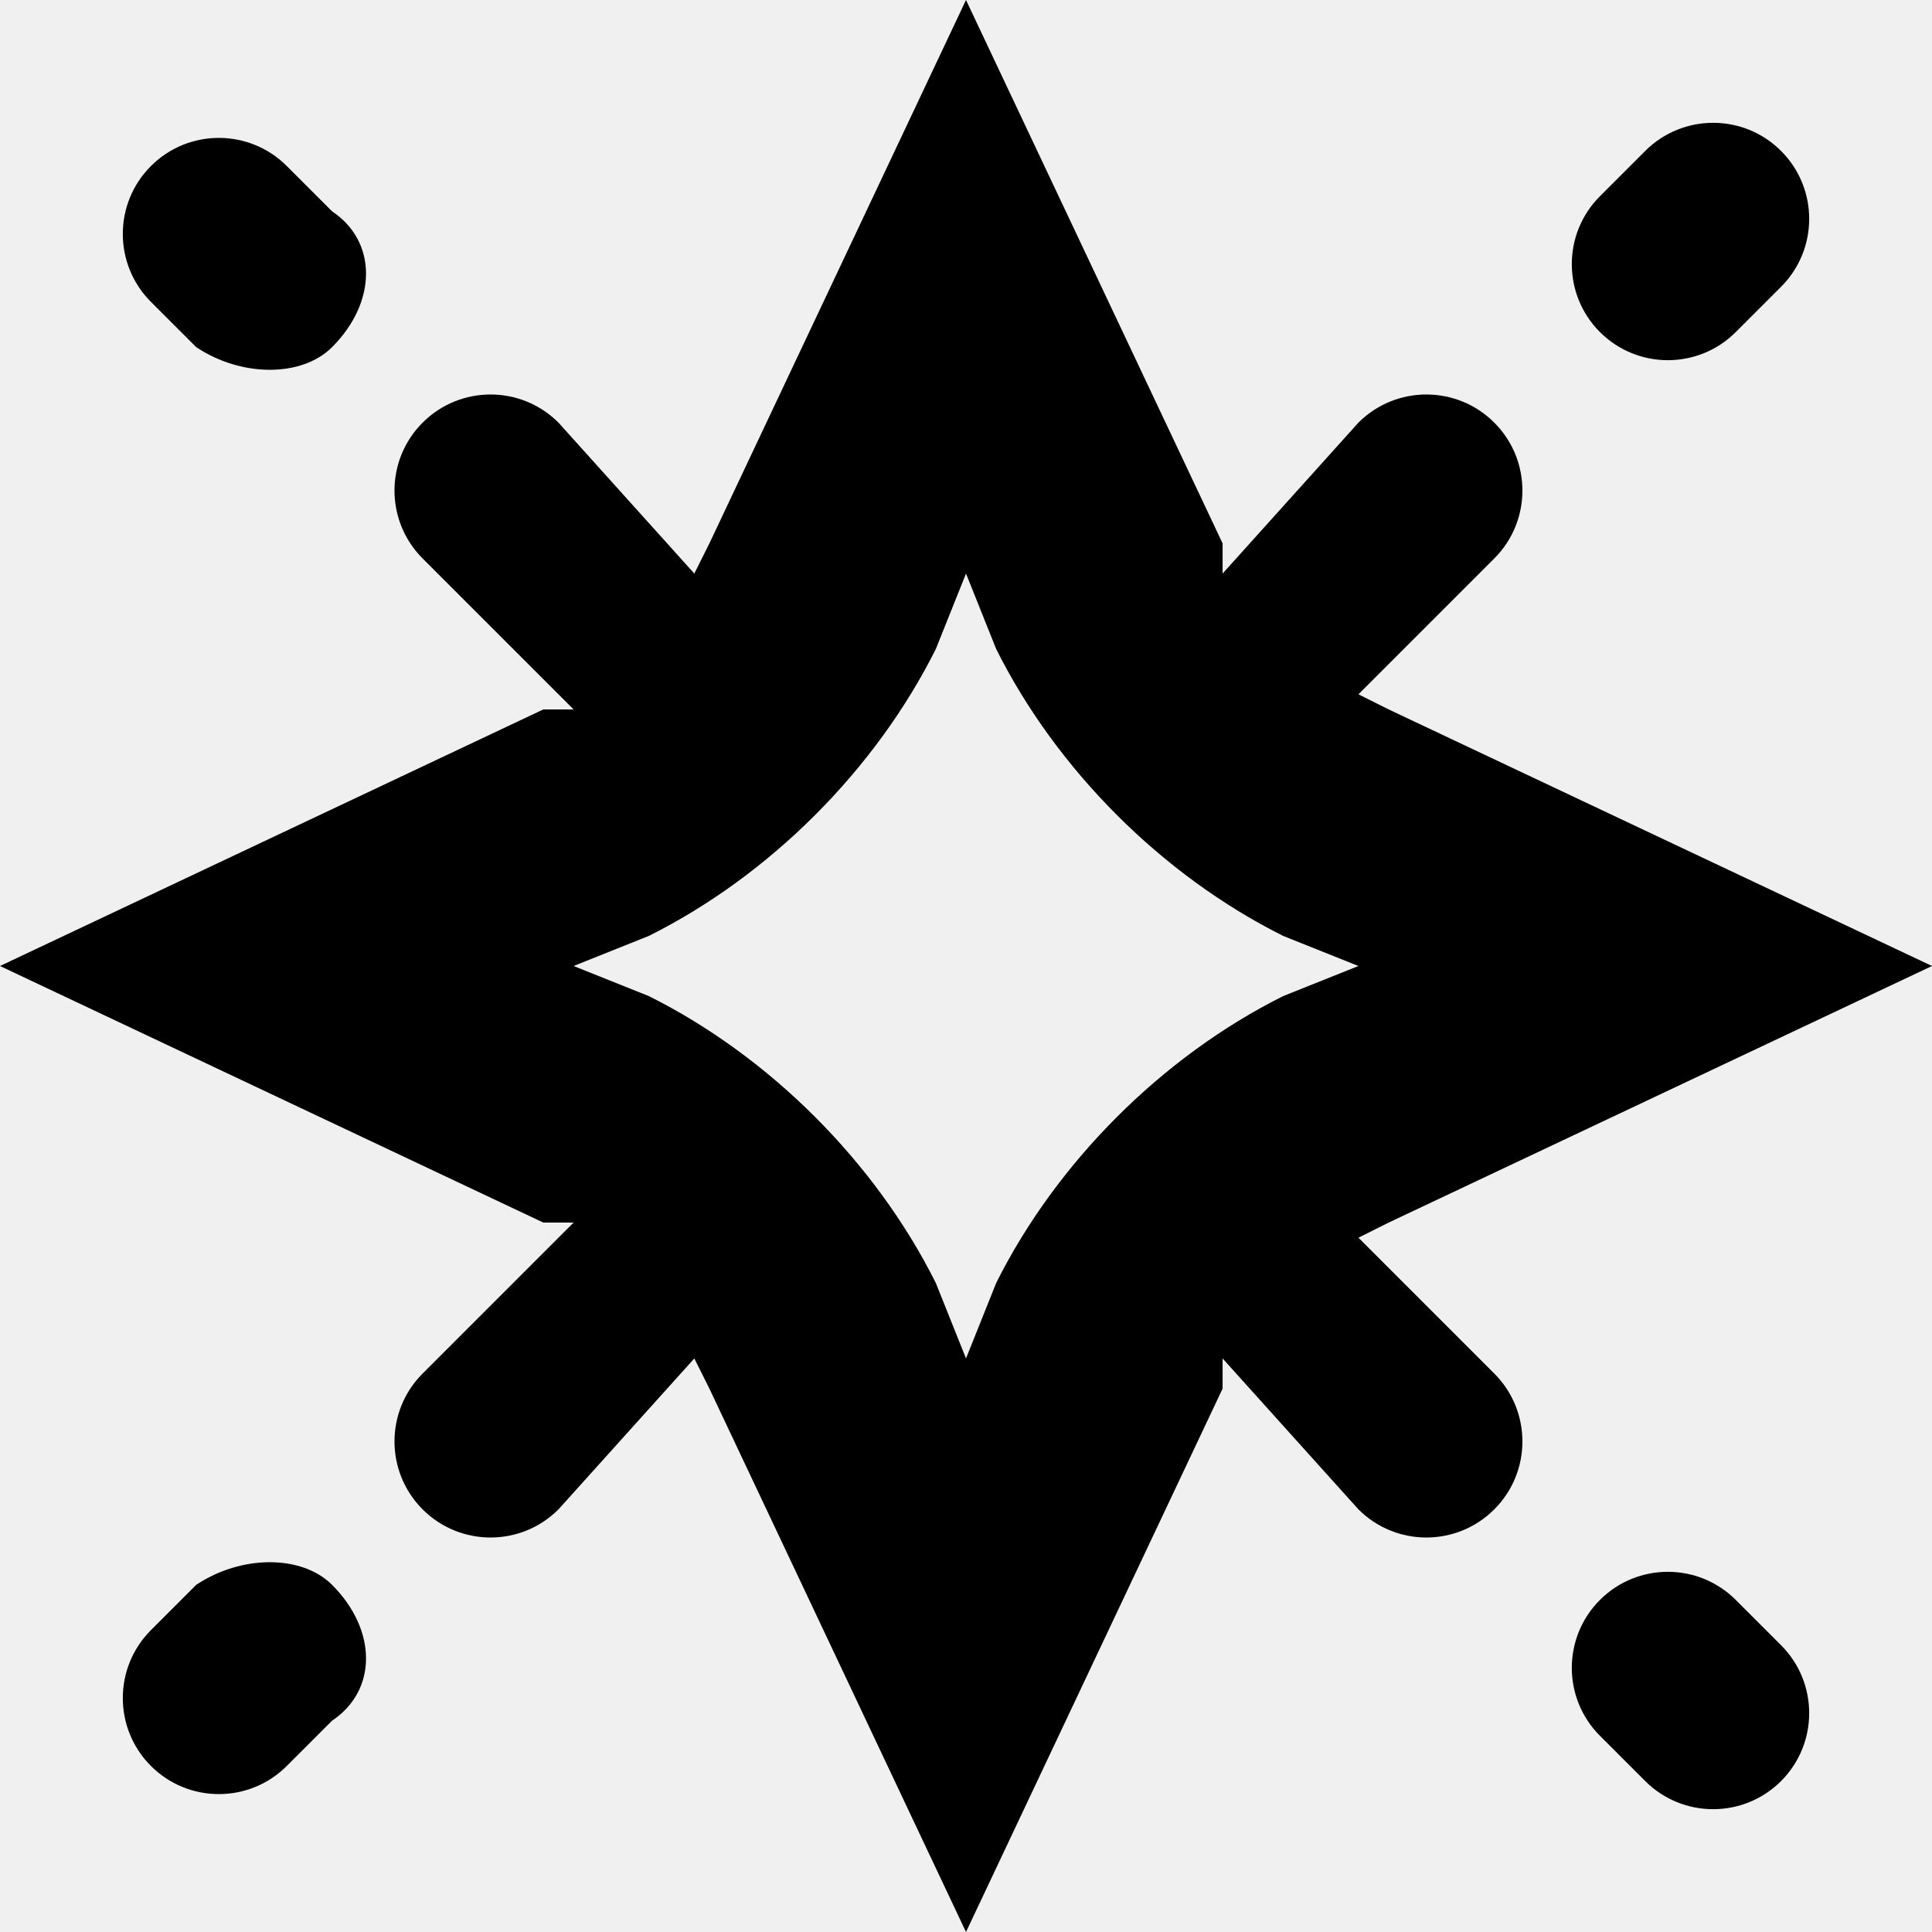
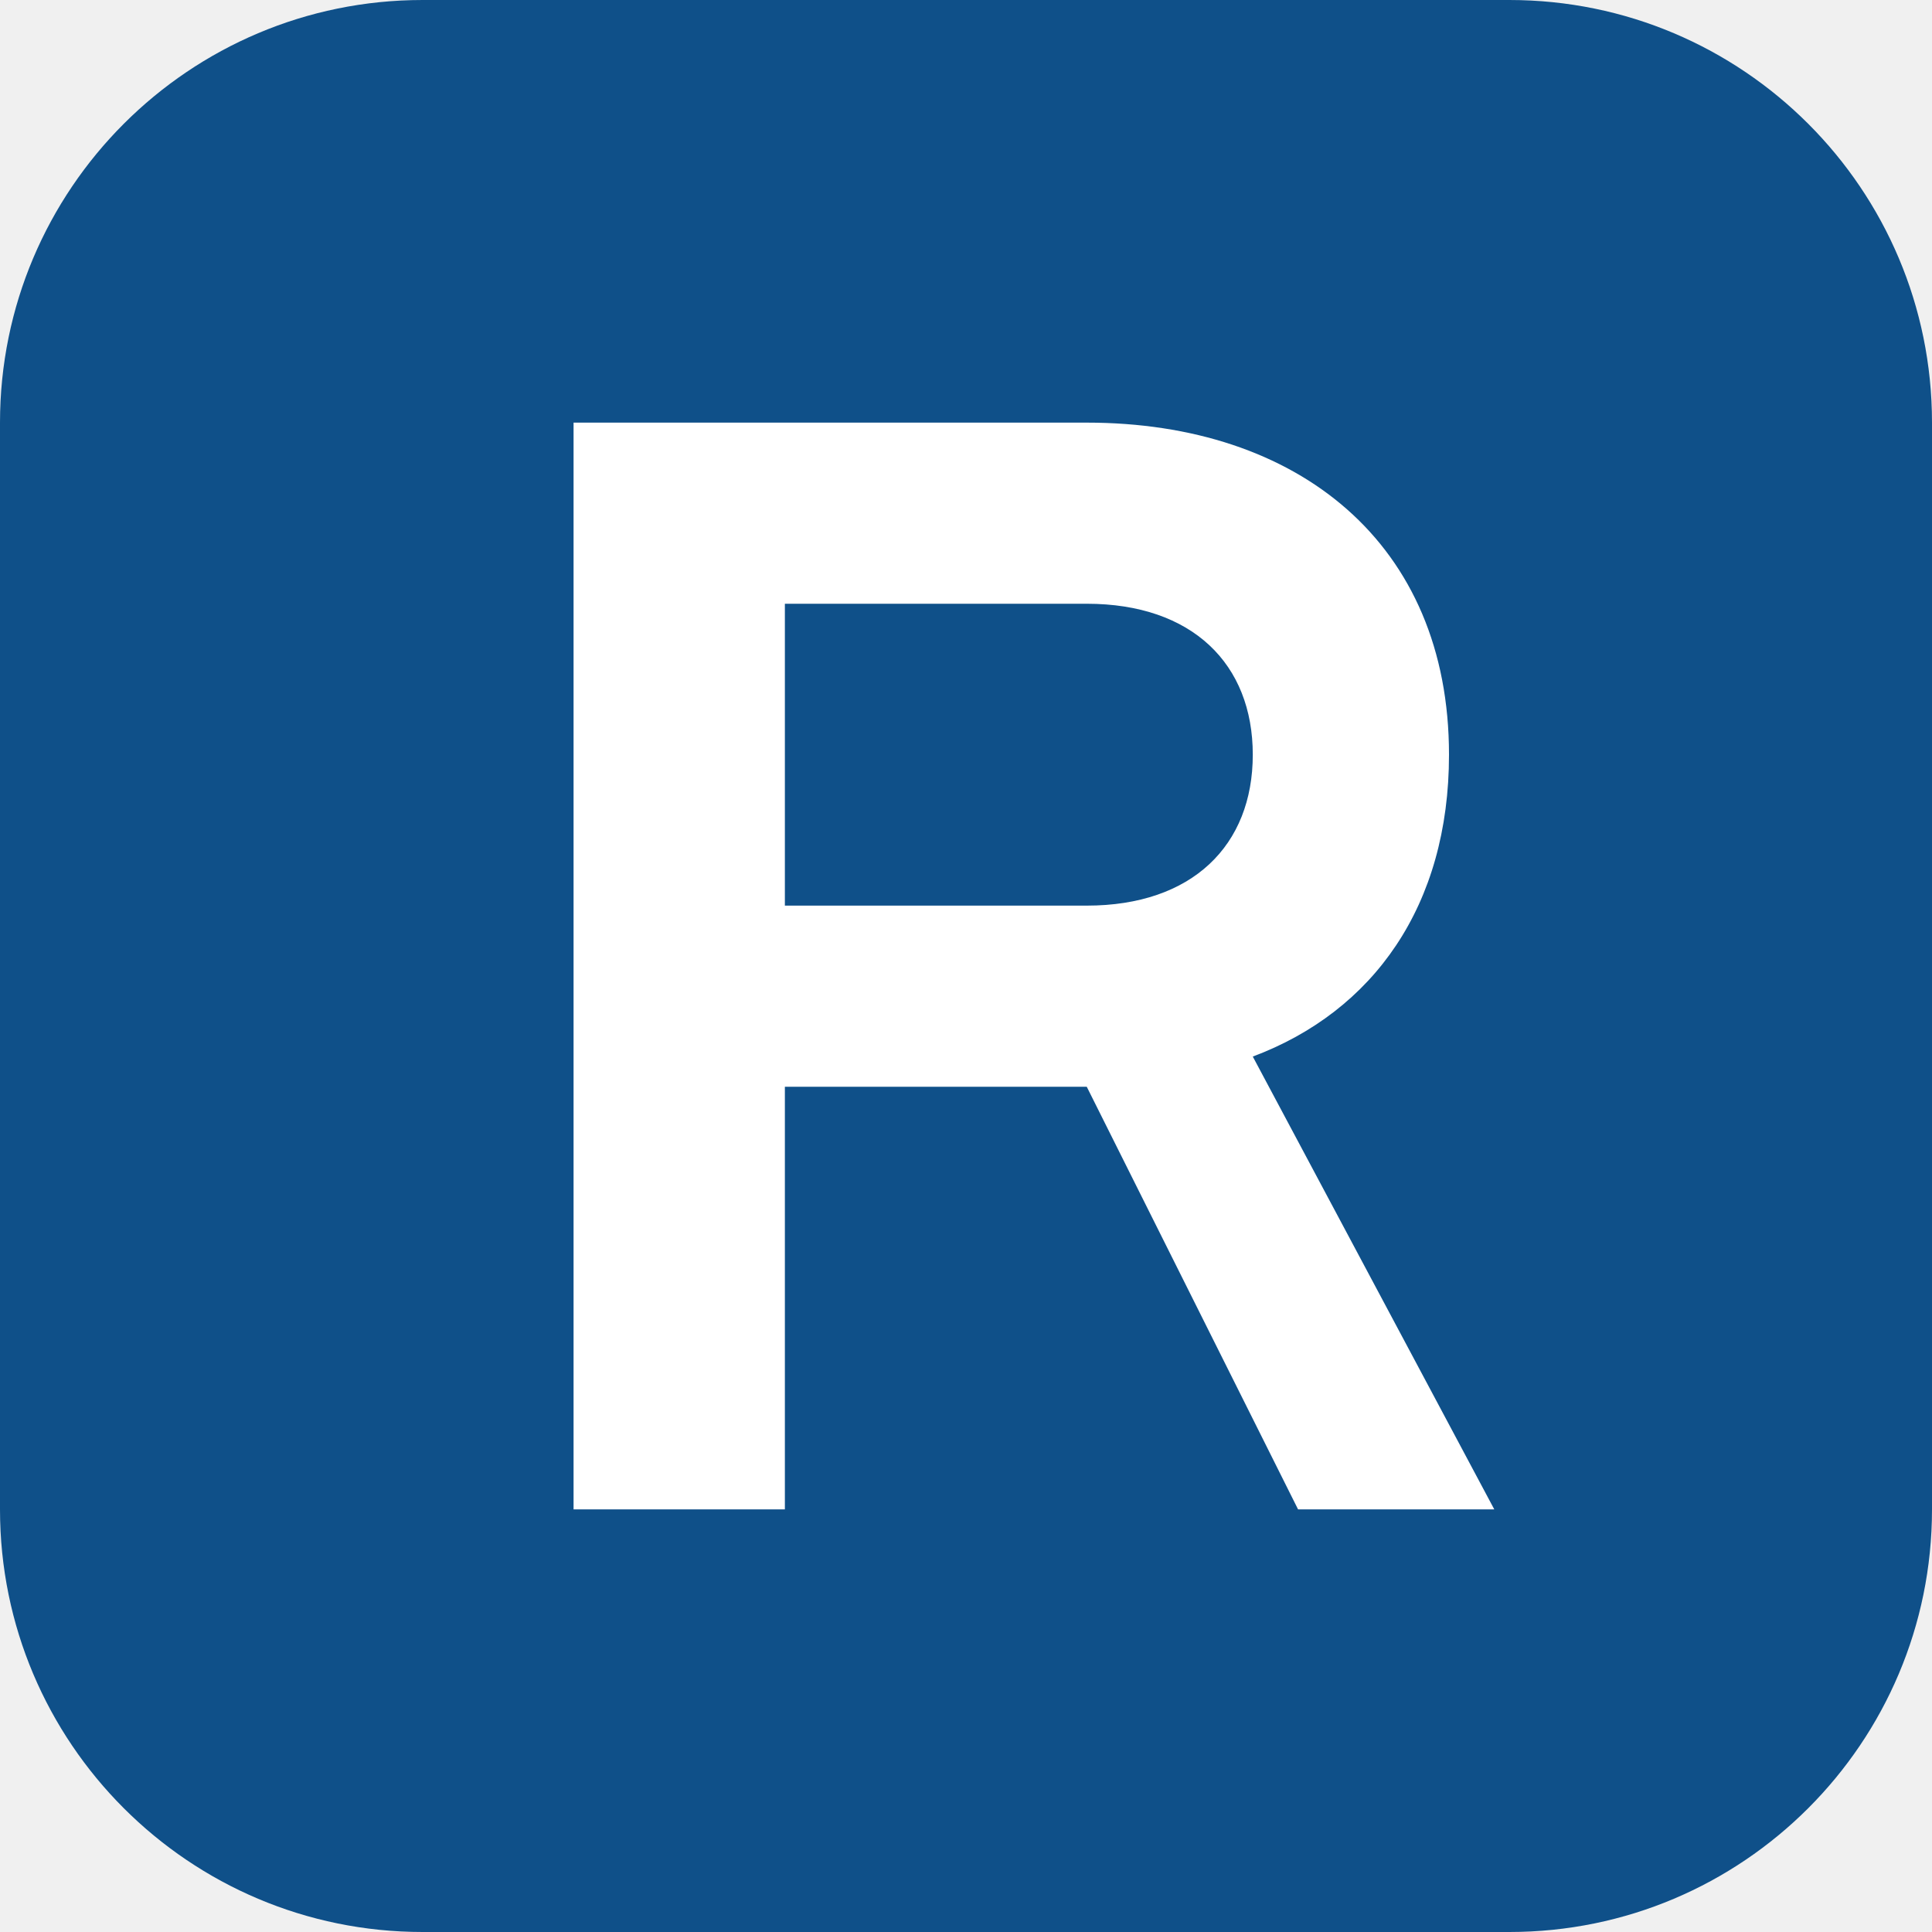
<svg xmlns="http://www.w3.org/2000/svg" viewBox="0 0 128 128">
-   <path fill-rule="evenodd" d="M81 36 64 0 47 36l-1 2-9-10a6 6 0 0 0-9 9l10 10h-2L0 64l36 17h2L28 91a6 6 0 1 0 9 9l9-10 1 2 17 36 17-36v-2l9 10a6 6 0 1 0 9-9l-9-9 2-1 36-17-36-17-2-1 9-9a6 6 0 1 0-9-9l-9 10v-2Zm-17 2-2 5c-4 8-11 15-19 19l-5 2 5 2c8 4 15 11 19 19l2 5 2-5c4-8 11-15 19-19l5-2-5-2c-8-4-15-11-19-19l-2-5Z" clip-rule="evenodd" />
-   <path d="M118 19a6 6 0 0 0-9-9l-3 3a6 6 0 1 0 9 9l3-3Zm-96 4c-2 2-6 2-9 0l-3-3a6 6 0 1 1 9-9l3 3c3 2 3 6 0 9Zm0 82c-2-2-6-2-9 0l-3 3a6 6 0 1 0 9 9l3-3c3-2 3-6 0-9Zm96 4a6 6 0 0 1-9 9l-3-3a6 6 0 1 1 9-9l3 3Z" />
-   <style>path{fill:#000}@media (prefers-color-scheme:dark){path{fill:#fff}}</style>
+   <rect width="128" height="128" rx="28" fill="#0f5089" />
+   <path fill="#fff" d="M38 28h34c14 0 24 8 24 22 0 10-5 17-13 20l16 30H86L72 72H52v28H38V28zm14 12v20h20c7 0 11-4 11-10s-4-10-11-10H52z" />
</svg>
